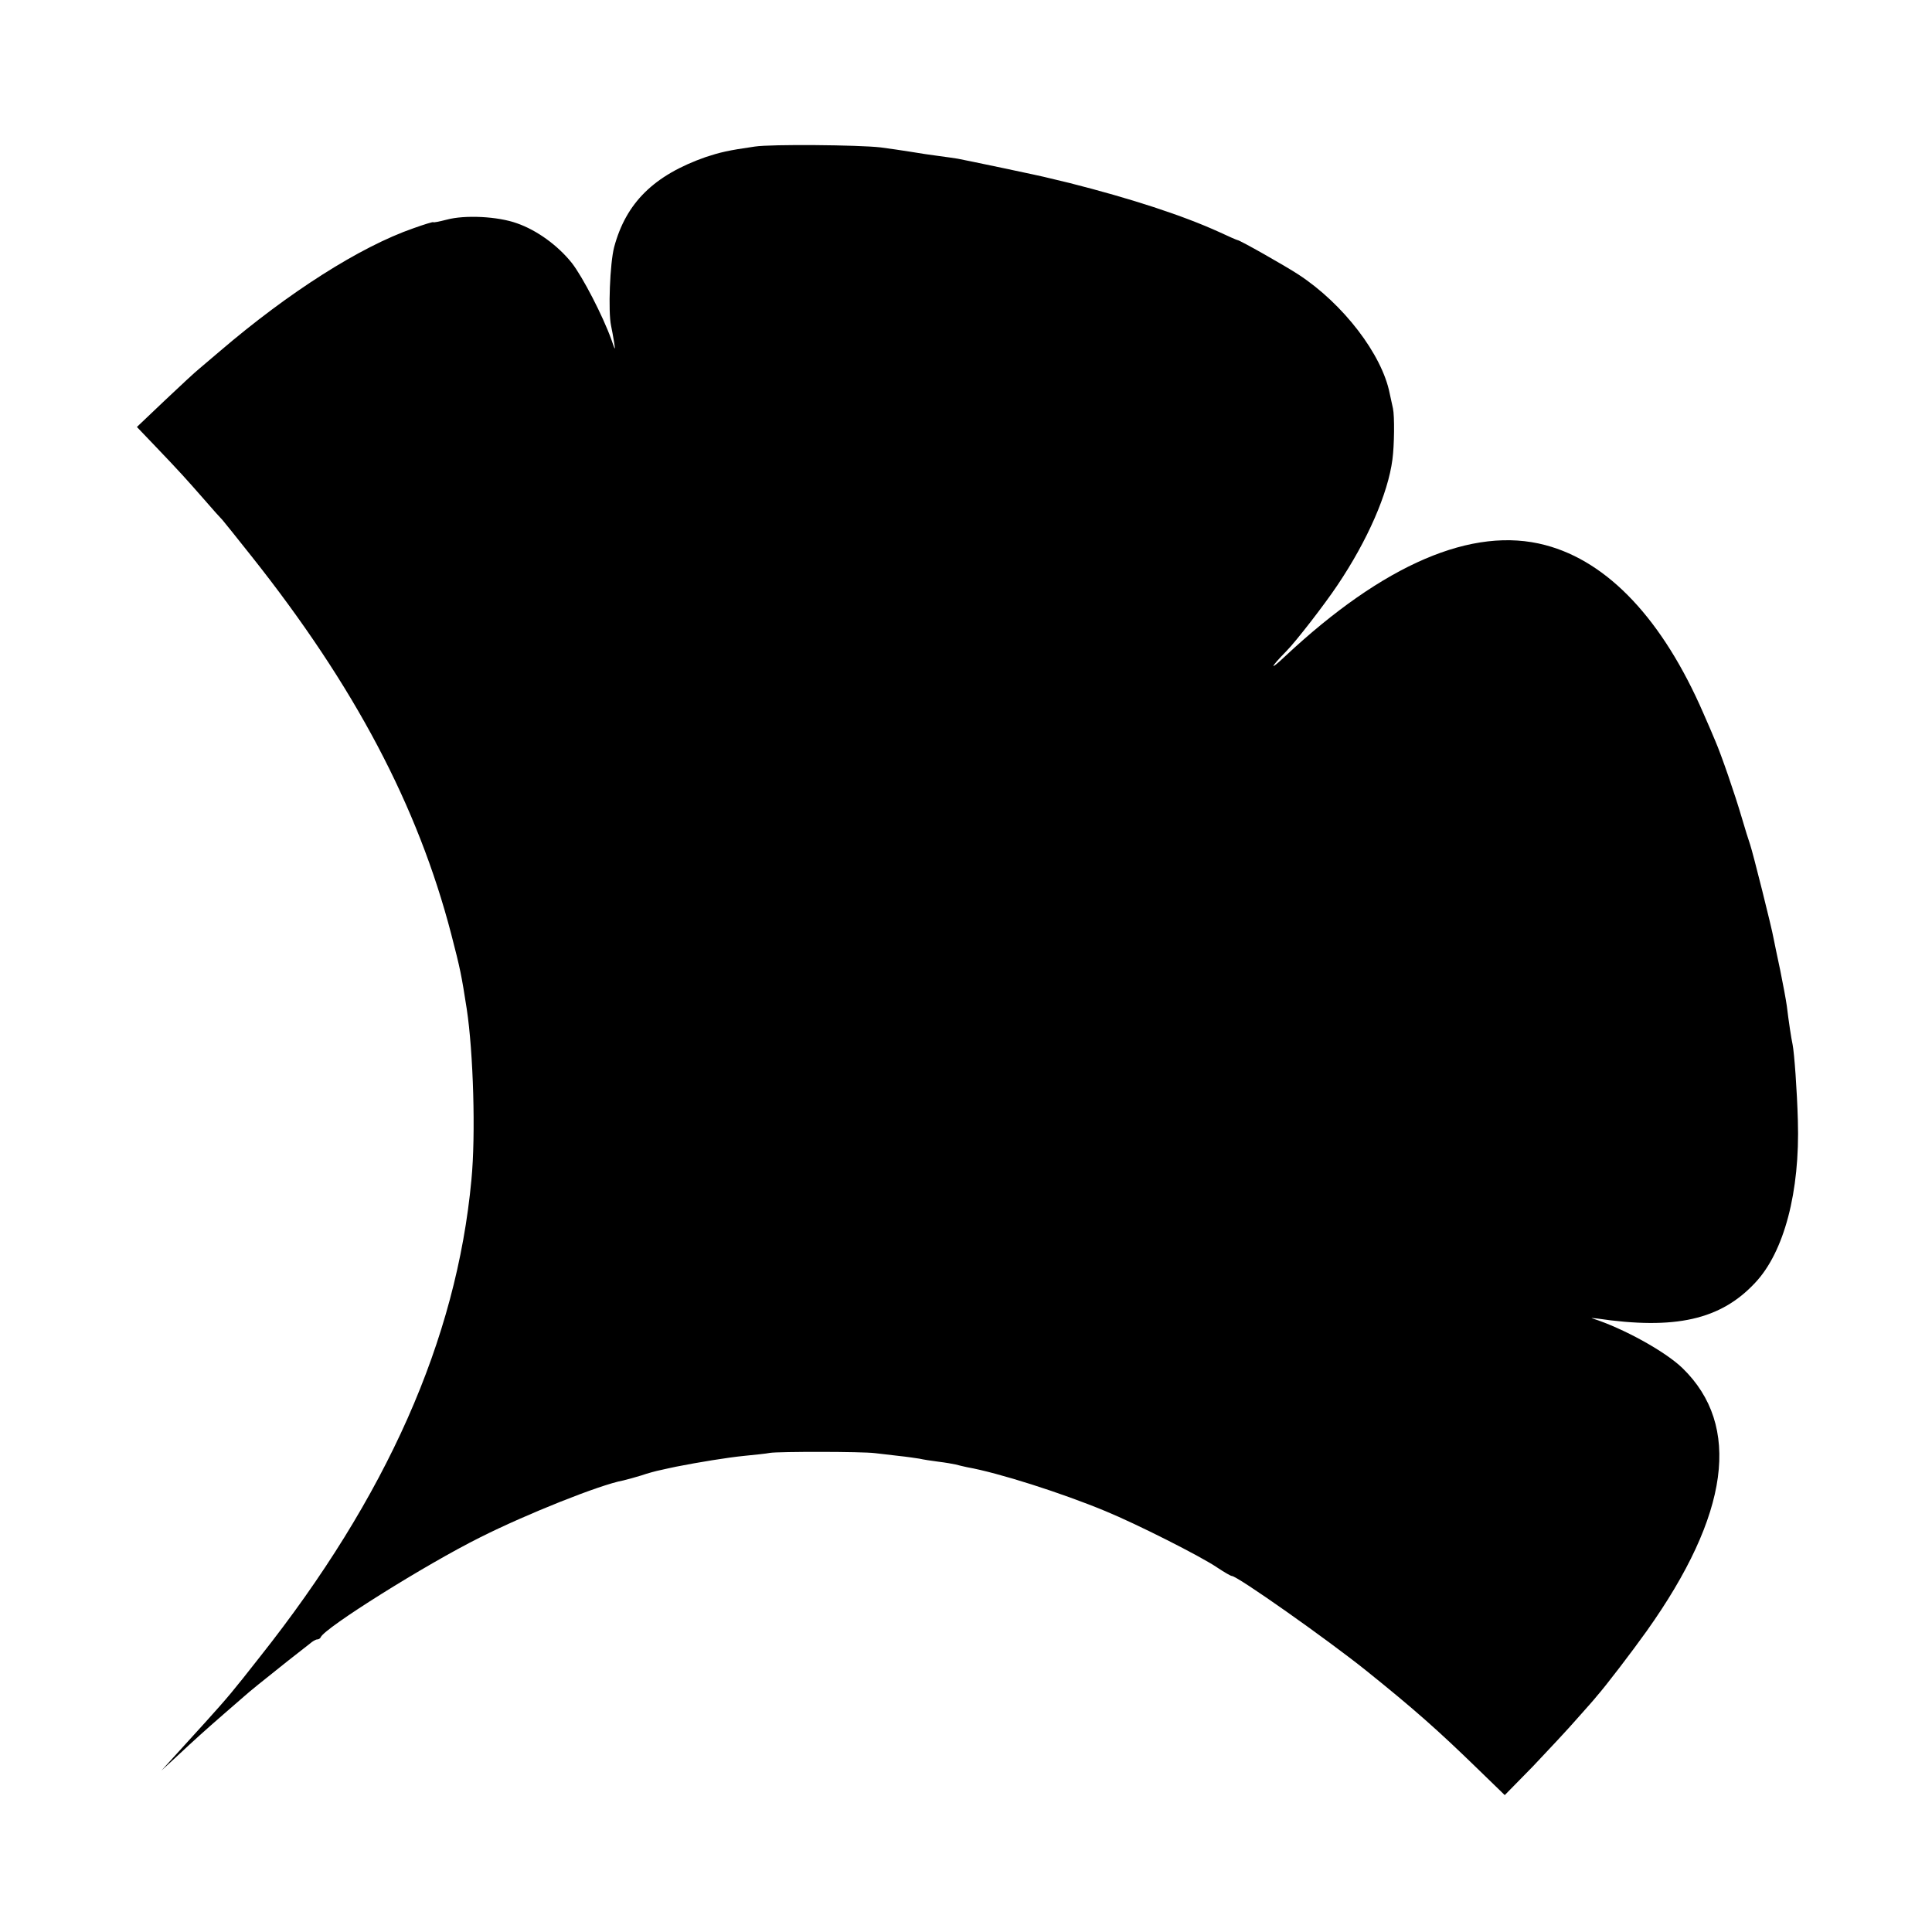
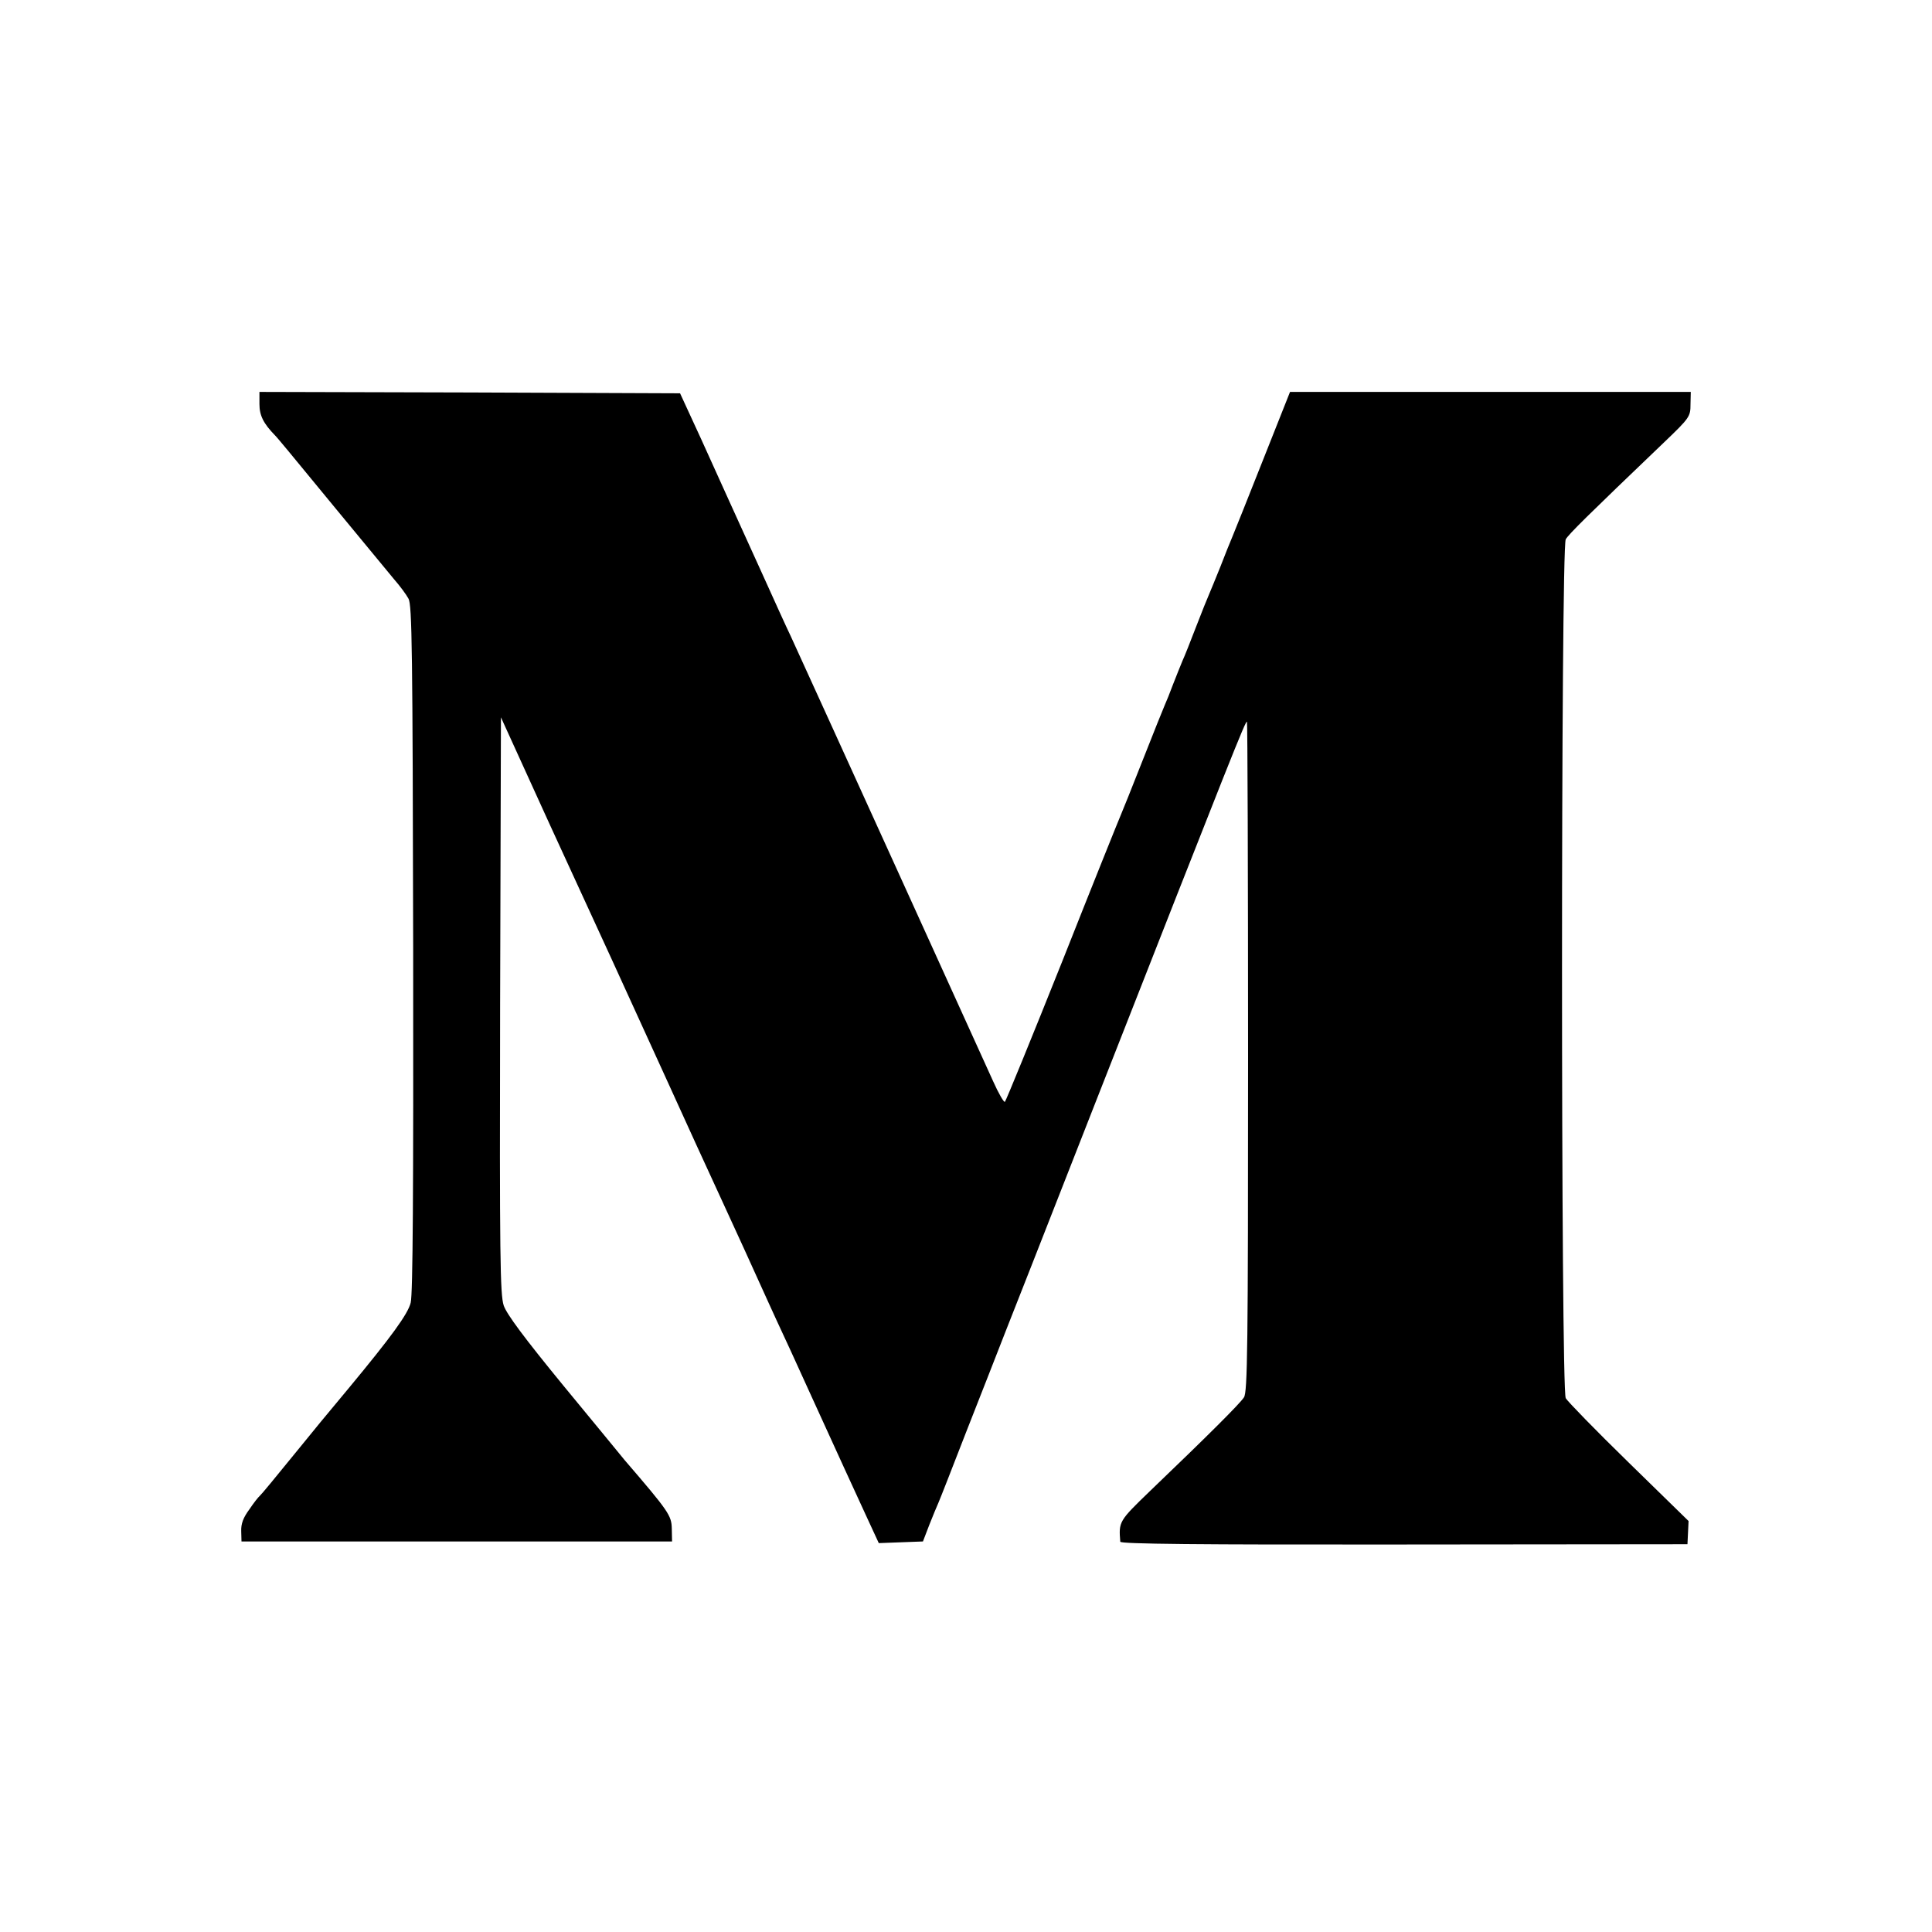
<svg xmlns="http://www.w3.org/2000/svg" version="1.0" width="700pt" height="700pt" viewBox="0 0 700 700" preserveAspectRatio="xMidYMid meet">
  <g transform="translate(0,700) scale(0.1,-0.1)" fill="#000000" stroke="none">
-     <path d="M2735 6469 c-98 -14 -126 -21 -178 -38 -188 -66 -289 -166 -332 -327 -15 -58 -22 -232 -11 -284 3 -14 8 -41 11 -60 5 -32 4 -31 -10 10 -31 86 -104 227 -143 277 -51 64 -127 119 -199 144 -69 25 -189 31 -255 13 -27 -7 -48 -11 -48 -9 0 2 -33 -8 -72 -22 -193 -67 -452 -232 -702 -446 -27 -23 -60 -51 -73 -62 -14 -11 -70 -63 -126 -116 l-101 -96 66 -69 c90 -94 114 -121 178 -194 30 -35 60 -68 66 -74 5 -6 53 -65 105 -131 374 -471 603 -905 724 -1370 33 -127 37 -148 56 -270 24 -157 33 -457 17 -620 -54 -579 -307 -1149 -767 -1729 -98 -125 -114 -144 -196 -235 -54 -59 -60 -66 -120 -132 l-40 -44 50 46 c76 71 104 96 175 158 36 31 70 61 76 66 14 13 72 60 154 125 36 28 73 57 83 65 9 8 21 15 26 15 5 0 11 3 13 8 14 34 381 264 578 362 167 84 435 191 518 206 13 3 42 11 65 18 23 8 56 17 72 20 17 4 41 9 55 12 81 16 185 33 245 39 39 4 81 8 95 11 32 5 334 5 380 -1 19 -2 58 -7 86 -10 29 -3 62 -8 75 -10 13 -3 44 -8 69 -11 25 -3 53 -8 62 -10 10 -3 29 -7 42 -10 113 -20 342 -93 501 -159 112 -46 346 -164 406 -205 24 -16 48 -30 52 -30 20 0 346 -230 487 -343 173 -139 259 -215 403 -355 l99 -96 102 104 c55 58 128 136 161 174 33 37 65 73 70 80 32 36 129 163 181 236 301 423 344 745 130 953 -63 61 -216 145 -326 180 -8 2 -1 2 15 0 284 -42 449 -5 574 129 105 111 163 330 155 588 -3 110 -13 245 -19 275 -5 23 -14 82 -21 140 -3 22 -14 81 -24 130 -11 50 -21 101 -24 115 -6 36 -75 311 -85 340 -5 14 -19 59 -31 100 -24 82 -74 227 -95 275 -7 17 -26 62 -43 100 -147 339 -345 550 -573 610 -263 70 -586 -69 -944 -404 -57 -54 -54 -41 5 19 35 35 140 171 186 240 109 162 183 332 199 455 7 51 8 158 2 185 -2 8 -7 33 -12 55 -28 141 -168 324 -330 430 -47 31 -213 125 -221 125 -2 0 -32 13 -66 29 -134 61 -322 122 -543 178 -33 8 -67 16 -75 18 -25 7 -303 65 -330 70 -14 2 -45 7 -70 10 -25 3 -70 10 -100 15 -30 5 -80 12 -110 16 -79 9 -396 12 -455 3z" />
+     <path d="M940 5536 c0 -41 14 -70 57 -114 7 -7 29 -34 50 -59 35 -43 295 -358 381 -462 21 -24 44 -55 52 -70 13 -23 15 -186 17 -1266 1 -882 -1 -1253 -9 -1285 -10 -41 -70 -123 -224 -309 -72 -86 -142 -171 -174 -211 -96 -118 -143 -175 -149 -180 -4 -3 -21 -24 -37 -48 -23 -31 -31 -53 -30 -80 l1 -37 780 0 780 0 -1 47 c-1 47 -11 62 -171 248 -11 14 -111 135 -222 270 -141 172 -205 258 -216 290 -13 40 -15 176 -13 1088 l3 1043 179 -393 c99 -216 199 -433 222 -483 59 -129 84 -184 194 -425 101 -223 126 -276 215 -470 57 -124 90 -196 131 -287 14 -32 40 -87 56 -123 17 -36 77 -166 133 -290 108 -237 127 -278 196 -428 l43 -93 80 3 80 3 23 60 c13 33 28 69 33 80 5 11 50 126 100 255 51 129 116 296 145 370 53 134 95 241 320 815 504 1284 548 1395 553 1390 2 -2 4 -549 4 -1215 0 -1055 -2 -1214 -15 -1233 -15 -23 -125 -133 -341 -340 -112 -108 -113 -110 -107 -183 1 -8 276 -11 1028 -10 l1027 1 2 42 2 42 -217 212 c-119 116 -221 221 -228 233 -18 31 -18 3081 0 3112 11 19 77 84 357 352 92 88 95 93 95 137 l1 45 -726 0 -726 0 -98 -247 c-54 -137 -104 -261 -111 -278 -7 -16 -27 -66 -44 -110 -18 -44 -36 -89 -41 -100 -5 -11 -26 -63 -46 -115 -20 -52 -42 -108 -50 -125 -7 -16 -22 -55 -34 -85 -11 -30 -25 -64 -30 -75 -5 -11 -41 -101 -80 -200 -39 -99 -75 -189 -80 -200 -5 -11 -100 -247 -210 -525 -111 -278 -205 -508 -209 -512 -3 -4 -23 30 -43 75 -66 146 -629 1385 -733 1612 -16 33 -63 137 -105 230 -106 234 -134 294 -220 485 l-76 165 -762 3 -762 2 0 -44z" />
  </g>
</svg>
